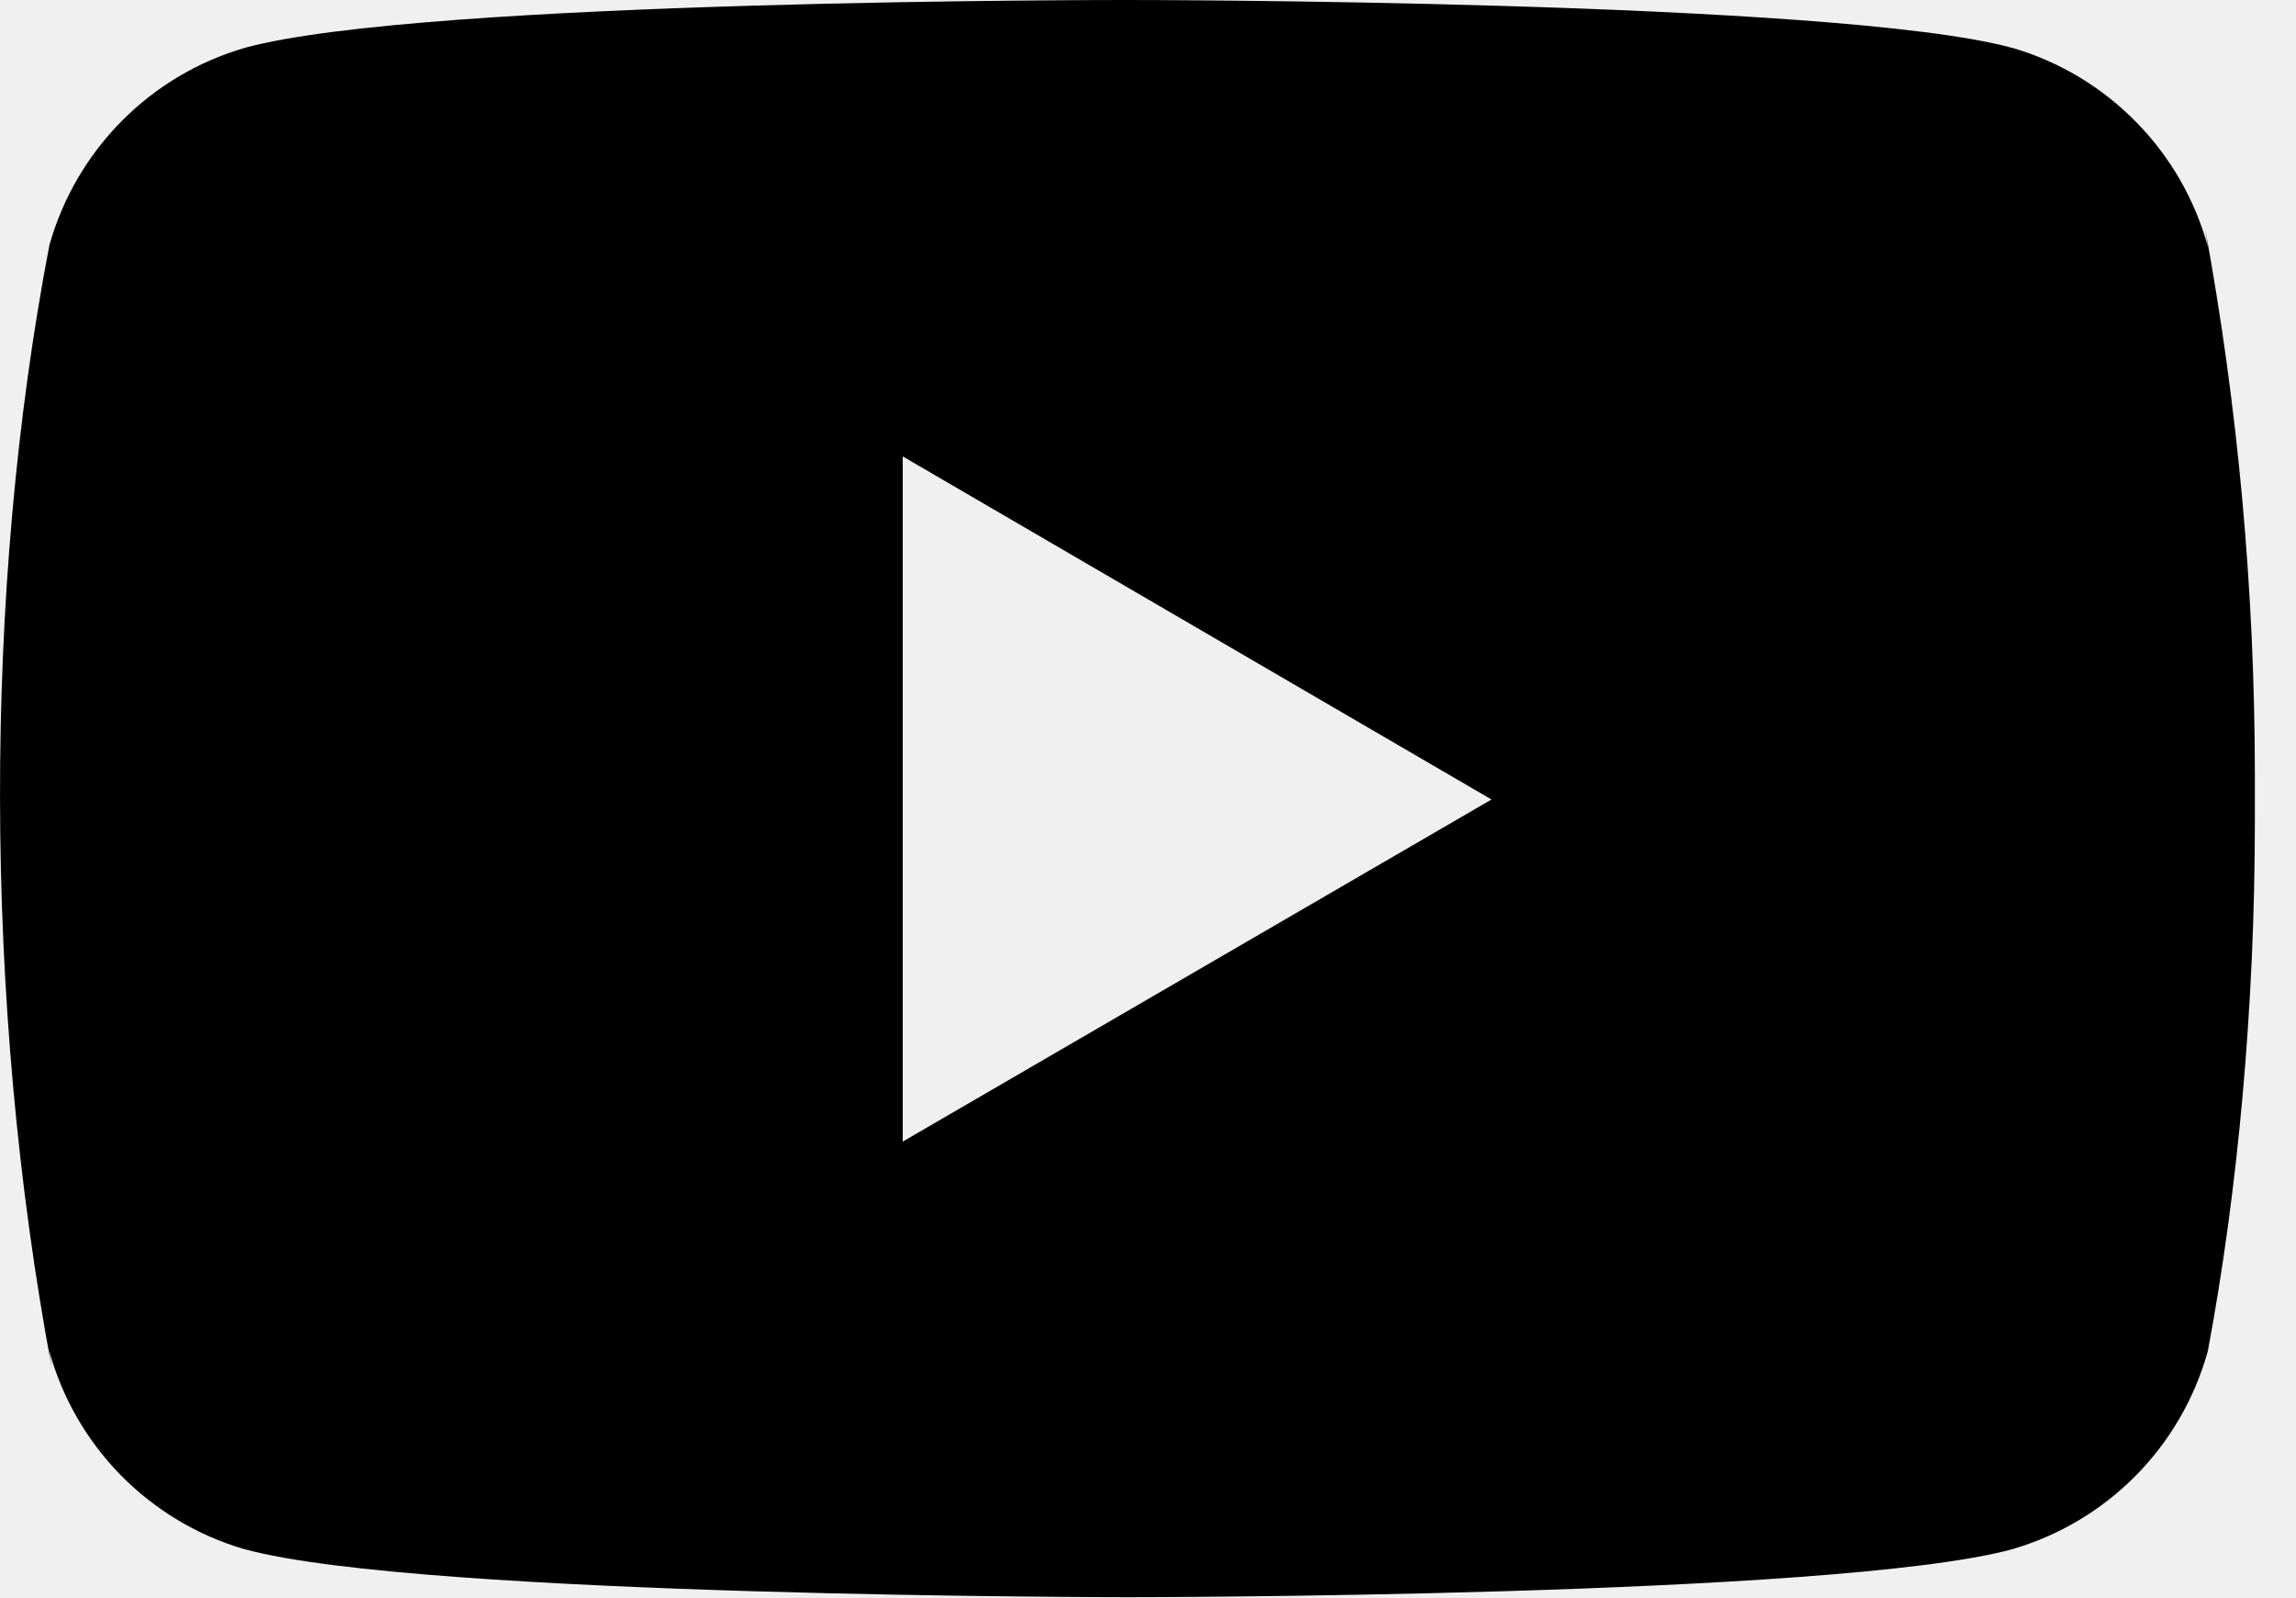
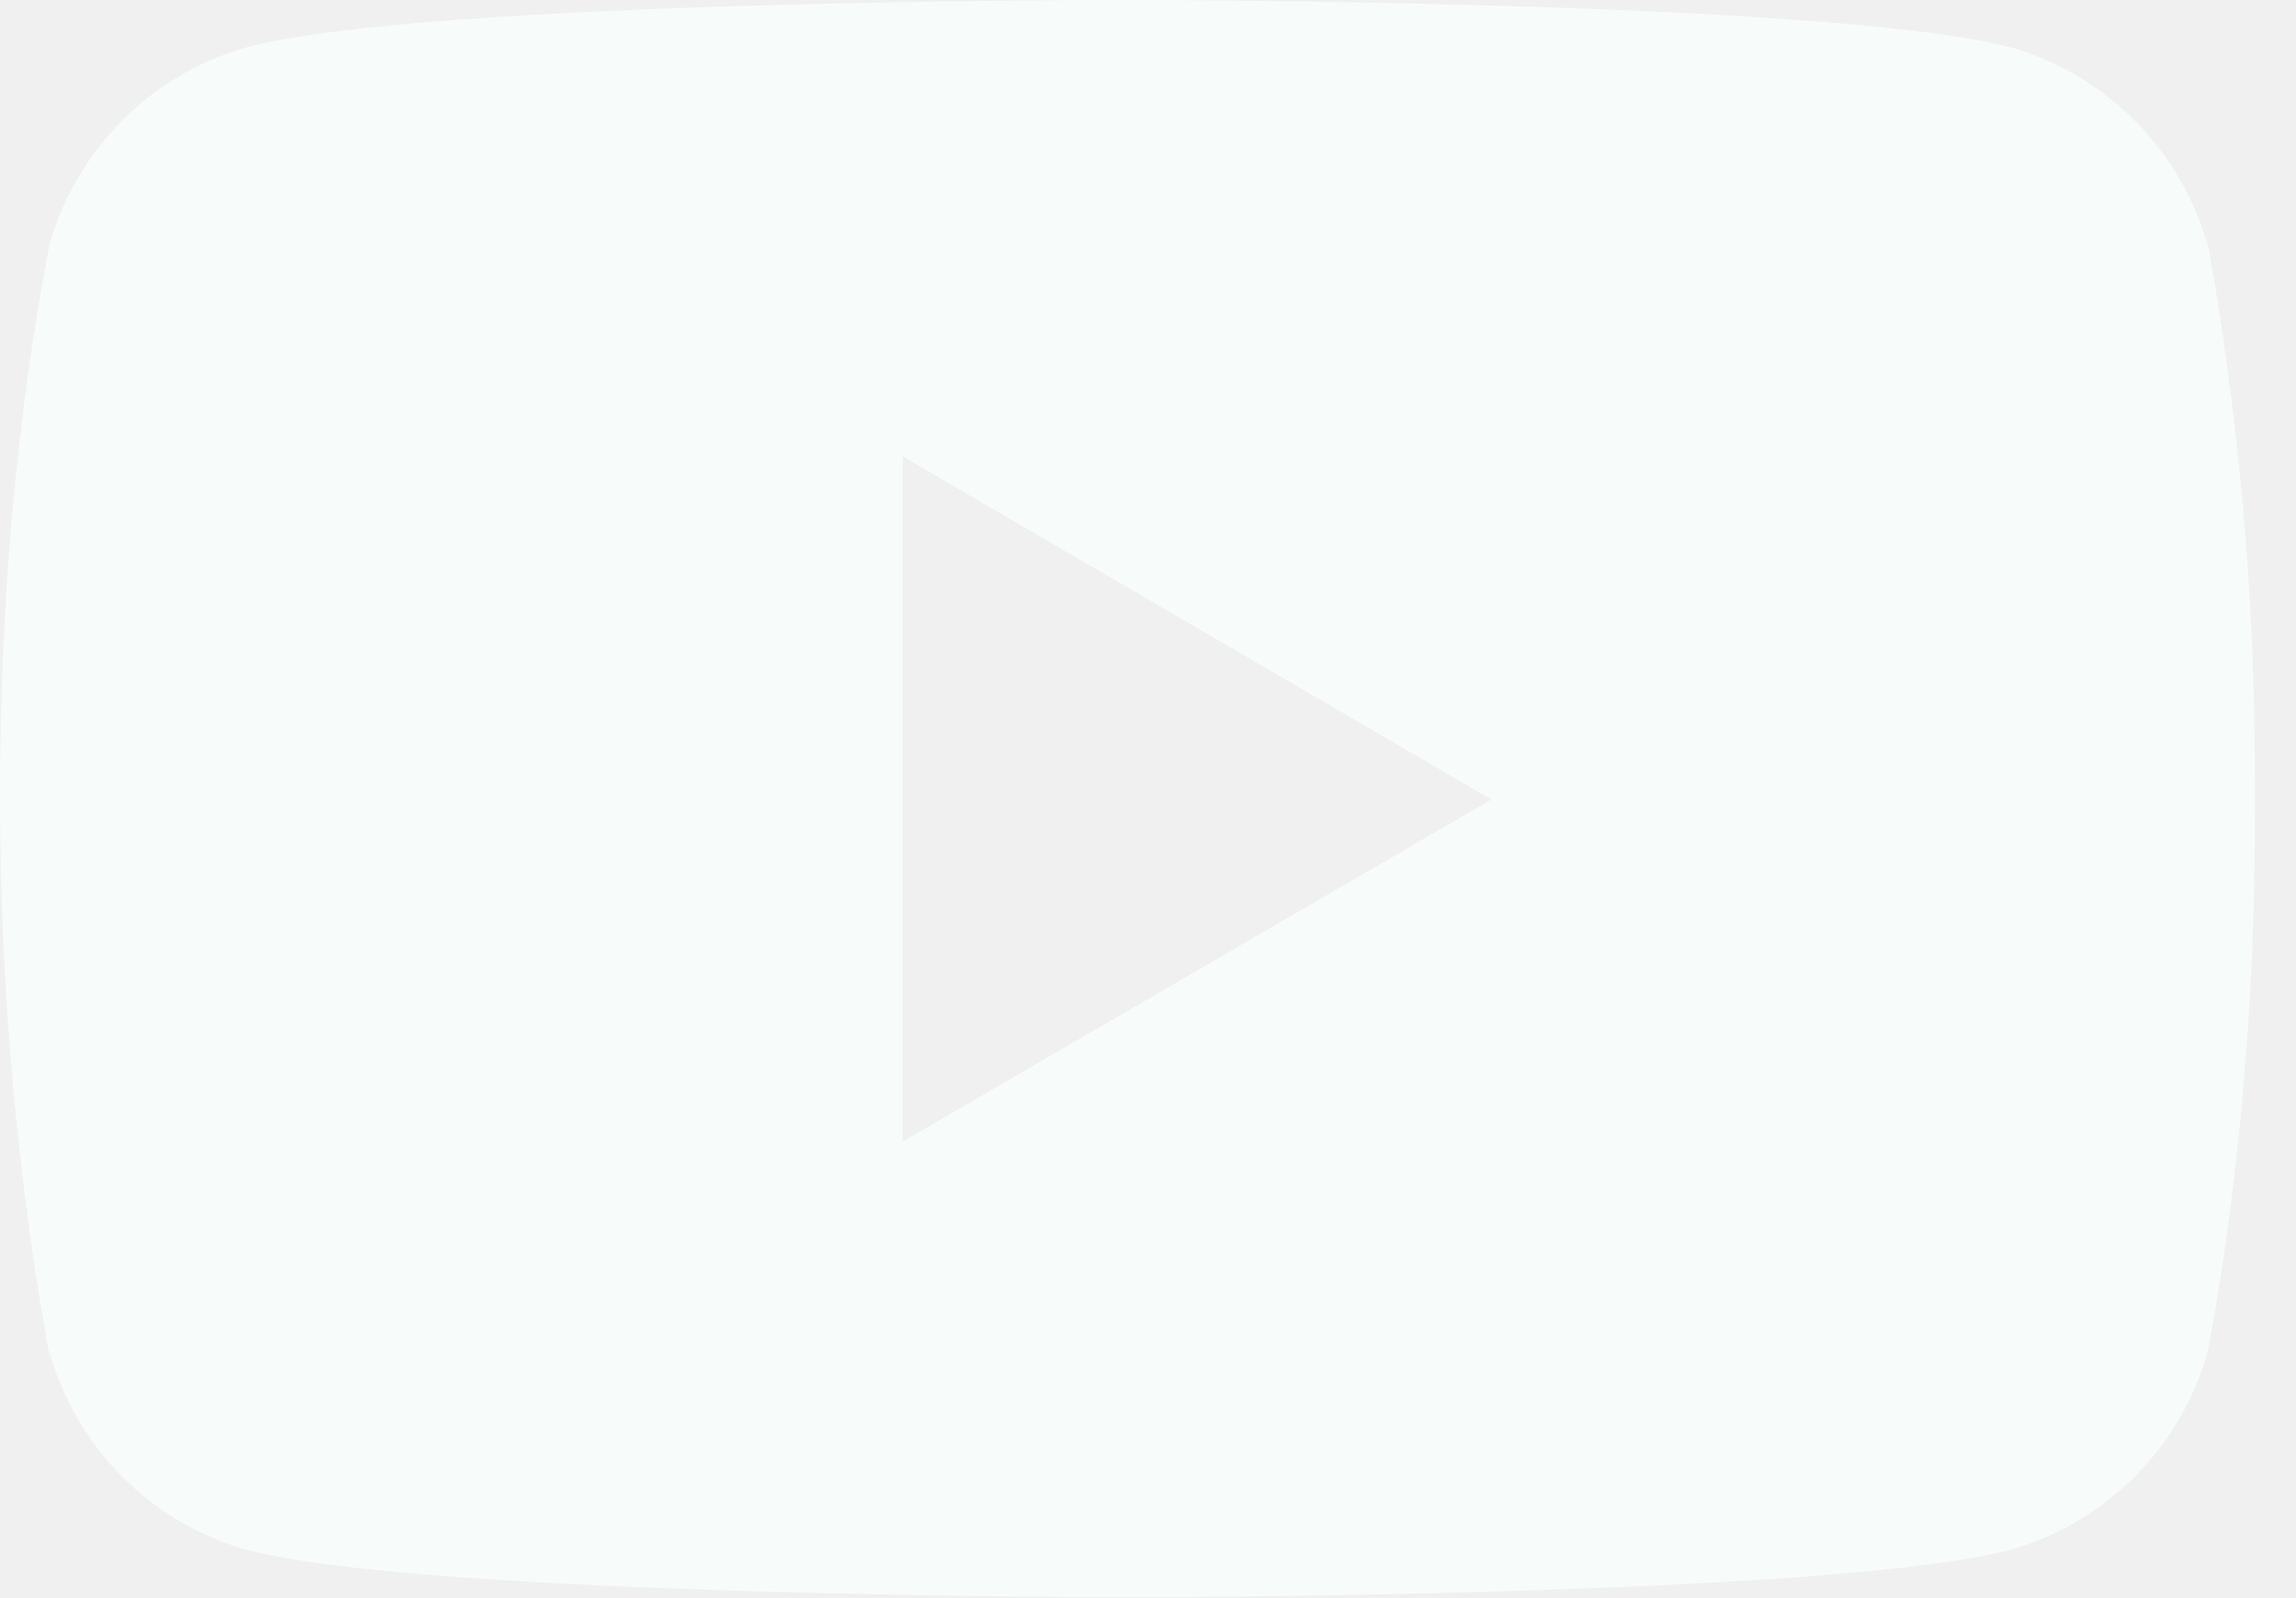
<svg xmlns="http://www.w3.org/2000/svg" width="23" height="16" viewBox="0 0 23 16" fill="none">
-   <g id="YT" clip-path="url(#clip0_3_460)">
-     <path id="Vector" d="M22.089 2.286L22.117 2.471C21.988 2.001 21.742 1.572 21.401 1.225C21.061 0.877 20.637 0.621 20.171 0.483L20.151 0.478C18.39 1.29026e-05 11.304 1.30071e-05 11.304 1.30071e-05C11.304 1.30071e-05 4.236 -0.009 2.457 0.478C1.989 0.613 1.564 0.865 1.221 1.211C0.878 1.556 0.629 1.983 0.496 2.451L0.492 2.471C-0.166 5.907 -0.171 10.036 0.521 13.715L0.492 13.528C0.62 13.998 0.867 14.427 1.207 14.775C1.548 15.122 1.971 15.378 2.438 15.516L2.458 15.521C4.217 16 11.305 16 11.305 16C11.305 16 18.372 16 20.152 15.521C20.619 15.386 21.045 15.134 21.388 14.789C21.731 14.444 21.981 14.017 22.113 13.548L22.118 13.528C22.417 11.93 22.588 10.091 22.588 8.213L22.588 8.005L22.588 7.788C22.588 5.909 22.417 4.07 22.089 2.286ZM9.043 11.436V4.572L14.941 8.009L9.043 11.436Z" fill="black" />
+   <g id="YT" opacity="0.8" clip-path="url(#clip0_638_1788)">
+     <path id="Vector" d="M22.089 2.286L22.117 2.471C21.988 2.001 21.742 1.572 21.401 1.225C21.061 0.877 20.637 0.621 20.171 0.483L20.151 0.478C18.39 1.29026e-05 11.304 1.30071e-05 11.304 1.30071e-05C11.304 1.30071e-05 4.236 -0.009 2.457 0.478C1.989 0.613 1.564 0.865 1.221 1.211C0.878 1.556 0.629 1.983 0.496 2.451L0.492 2.471C-0.166 5.907 -0.171 10.036 0.521 13.715L0.492 13.528C0.62 13.998 0.867 14.427 1.207 14.775C1.548 15.122 1.971 15.378 2.438 15.516L2.458 15.521C4.217 16 11.305 16 11.305 16C11.305 16 18.372 16 20.152 15.521C20.619 15.386 21.045 15.134 21.388 14.789C21.731 14.444 21.981 14.017 22.113 13.548L22.118 13.528C22.417 11.93 22.588 10.091 22.588 8.213L22.588 8.005L22.588 7.788C22.588 5.909 22.417 4.07 22.089 2.286ZM9.043 11.436V4.572L14.941 8.009L9.043 11.436Z" fill="#F9FFFD" />
  </g>
  <defs>
-     <clipPath id="clip0_3_460">
+     <clipPath id="clip0_638_1788">
      <rect width="22.737" height="16" fill="white" />
    </clipPath>
  </defs>
</svg>
